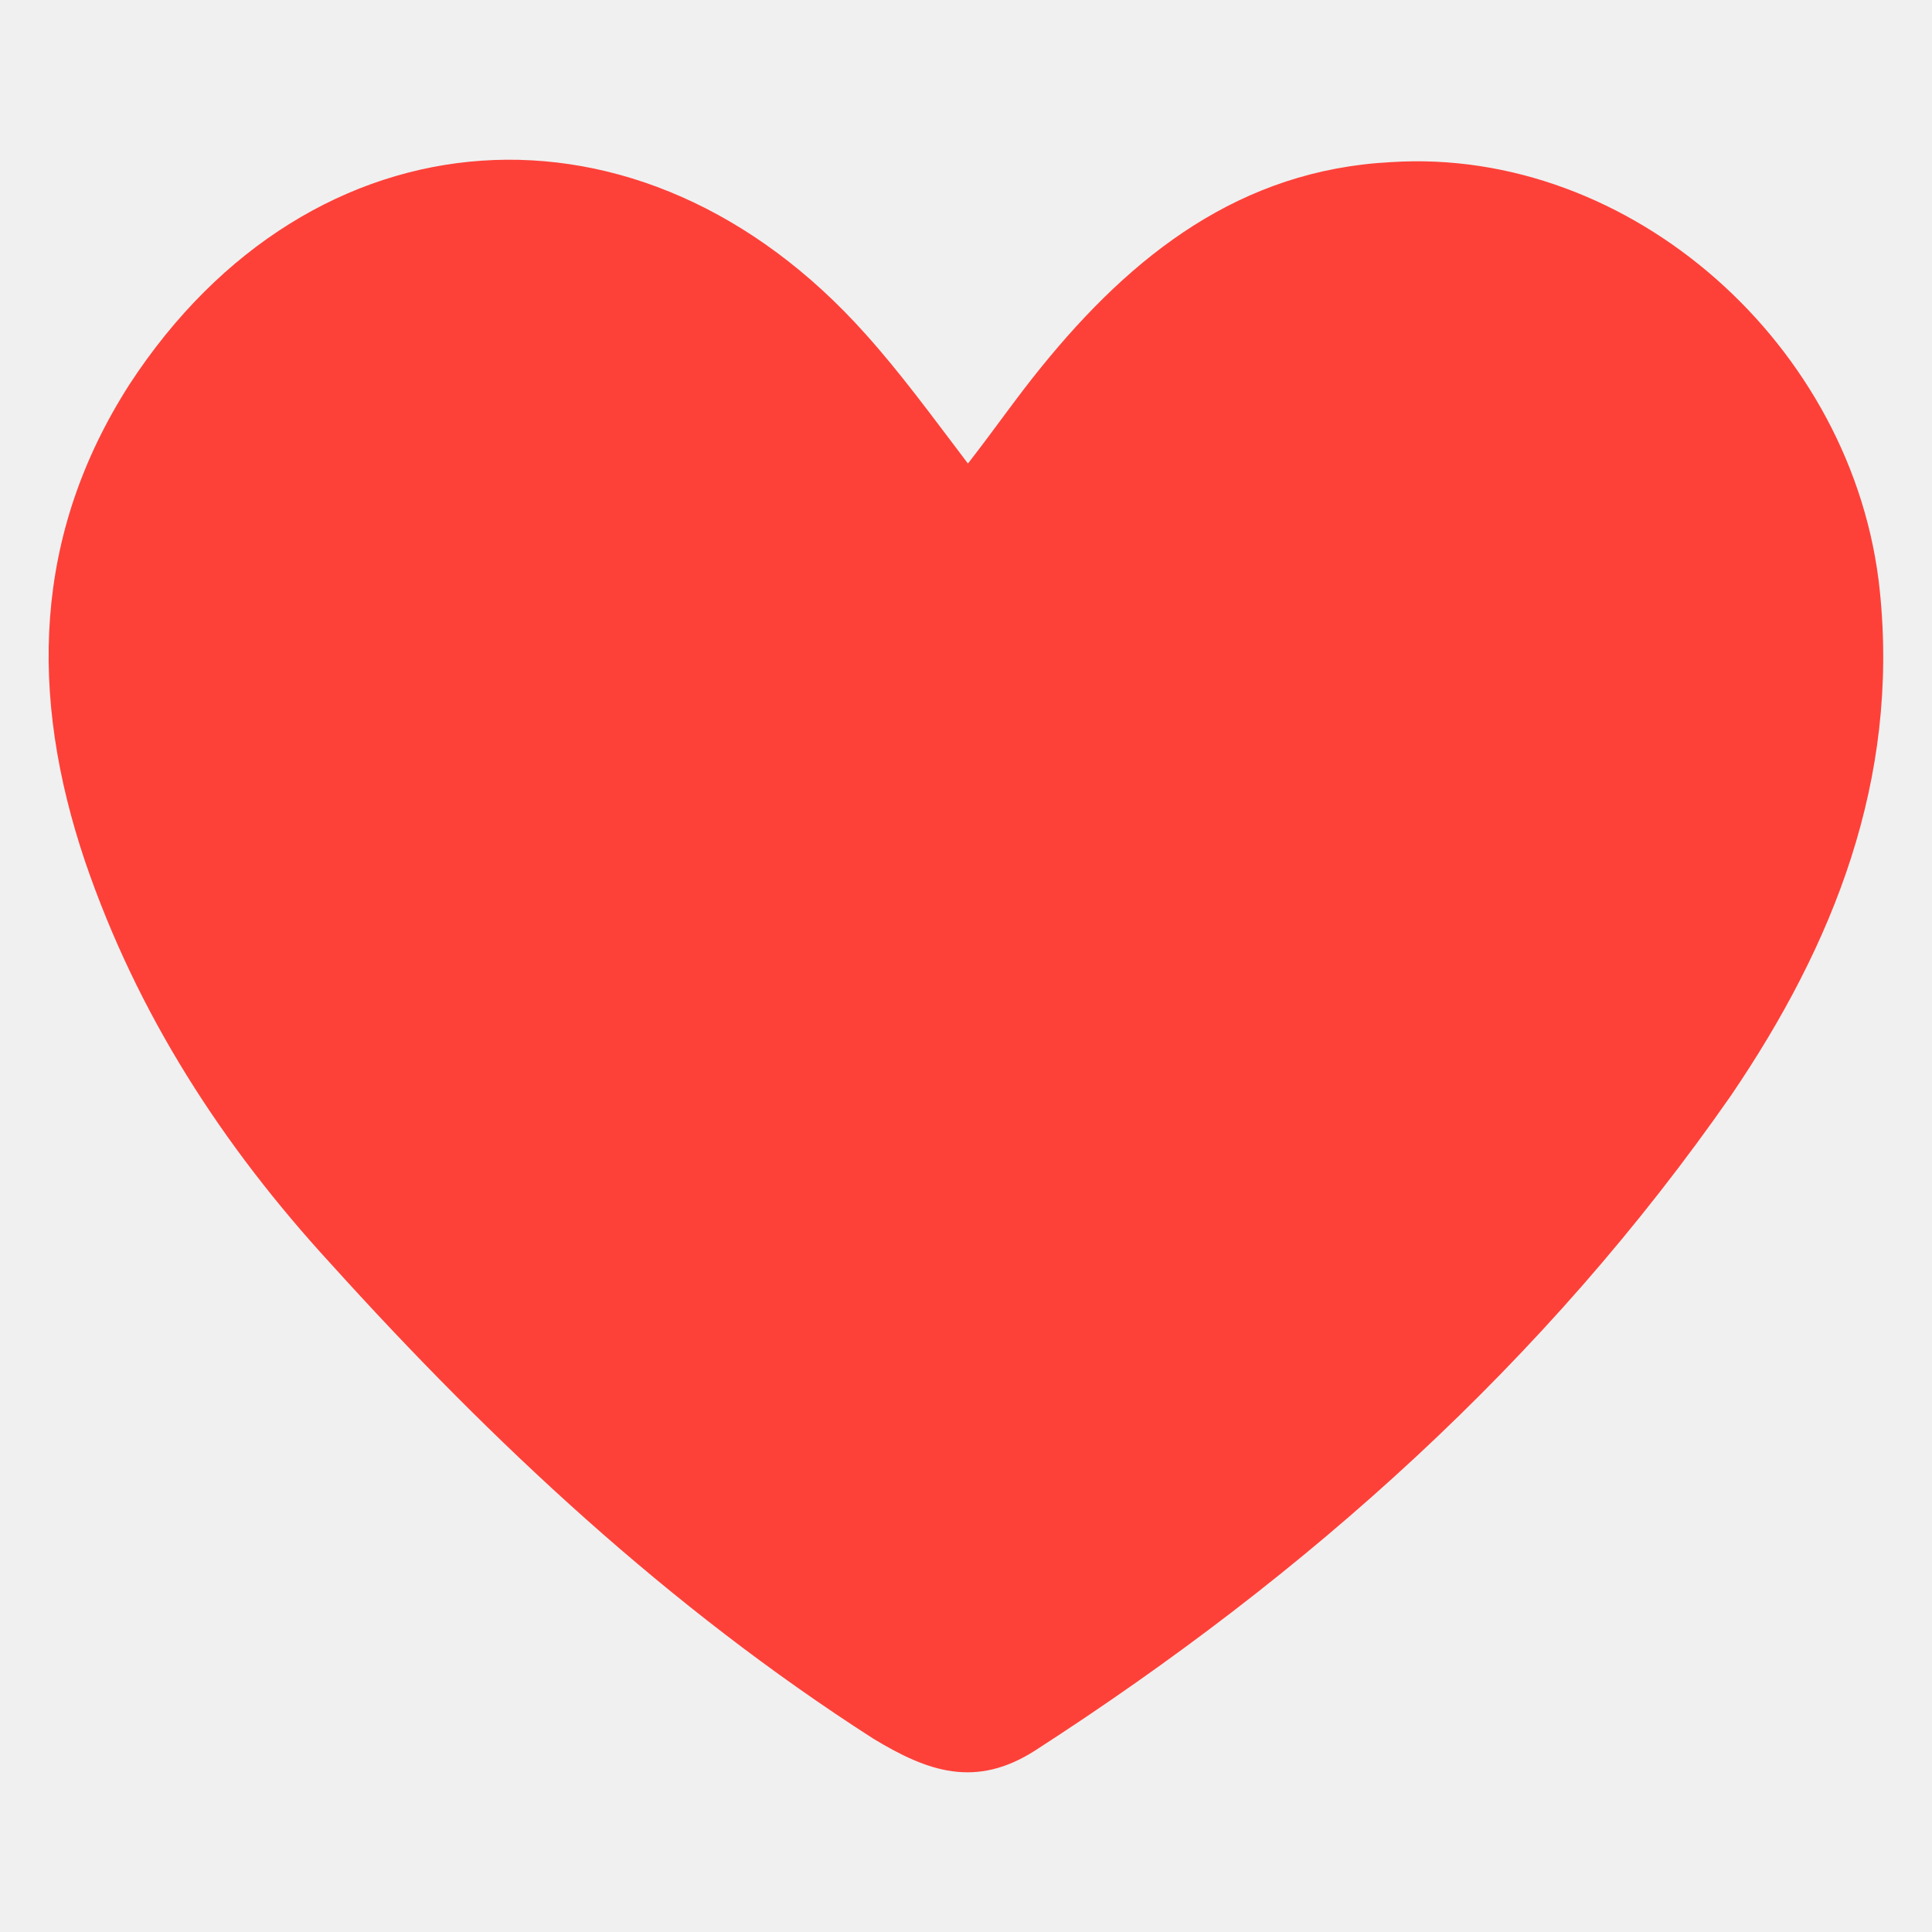
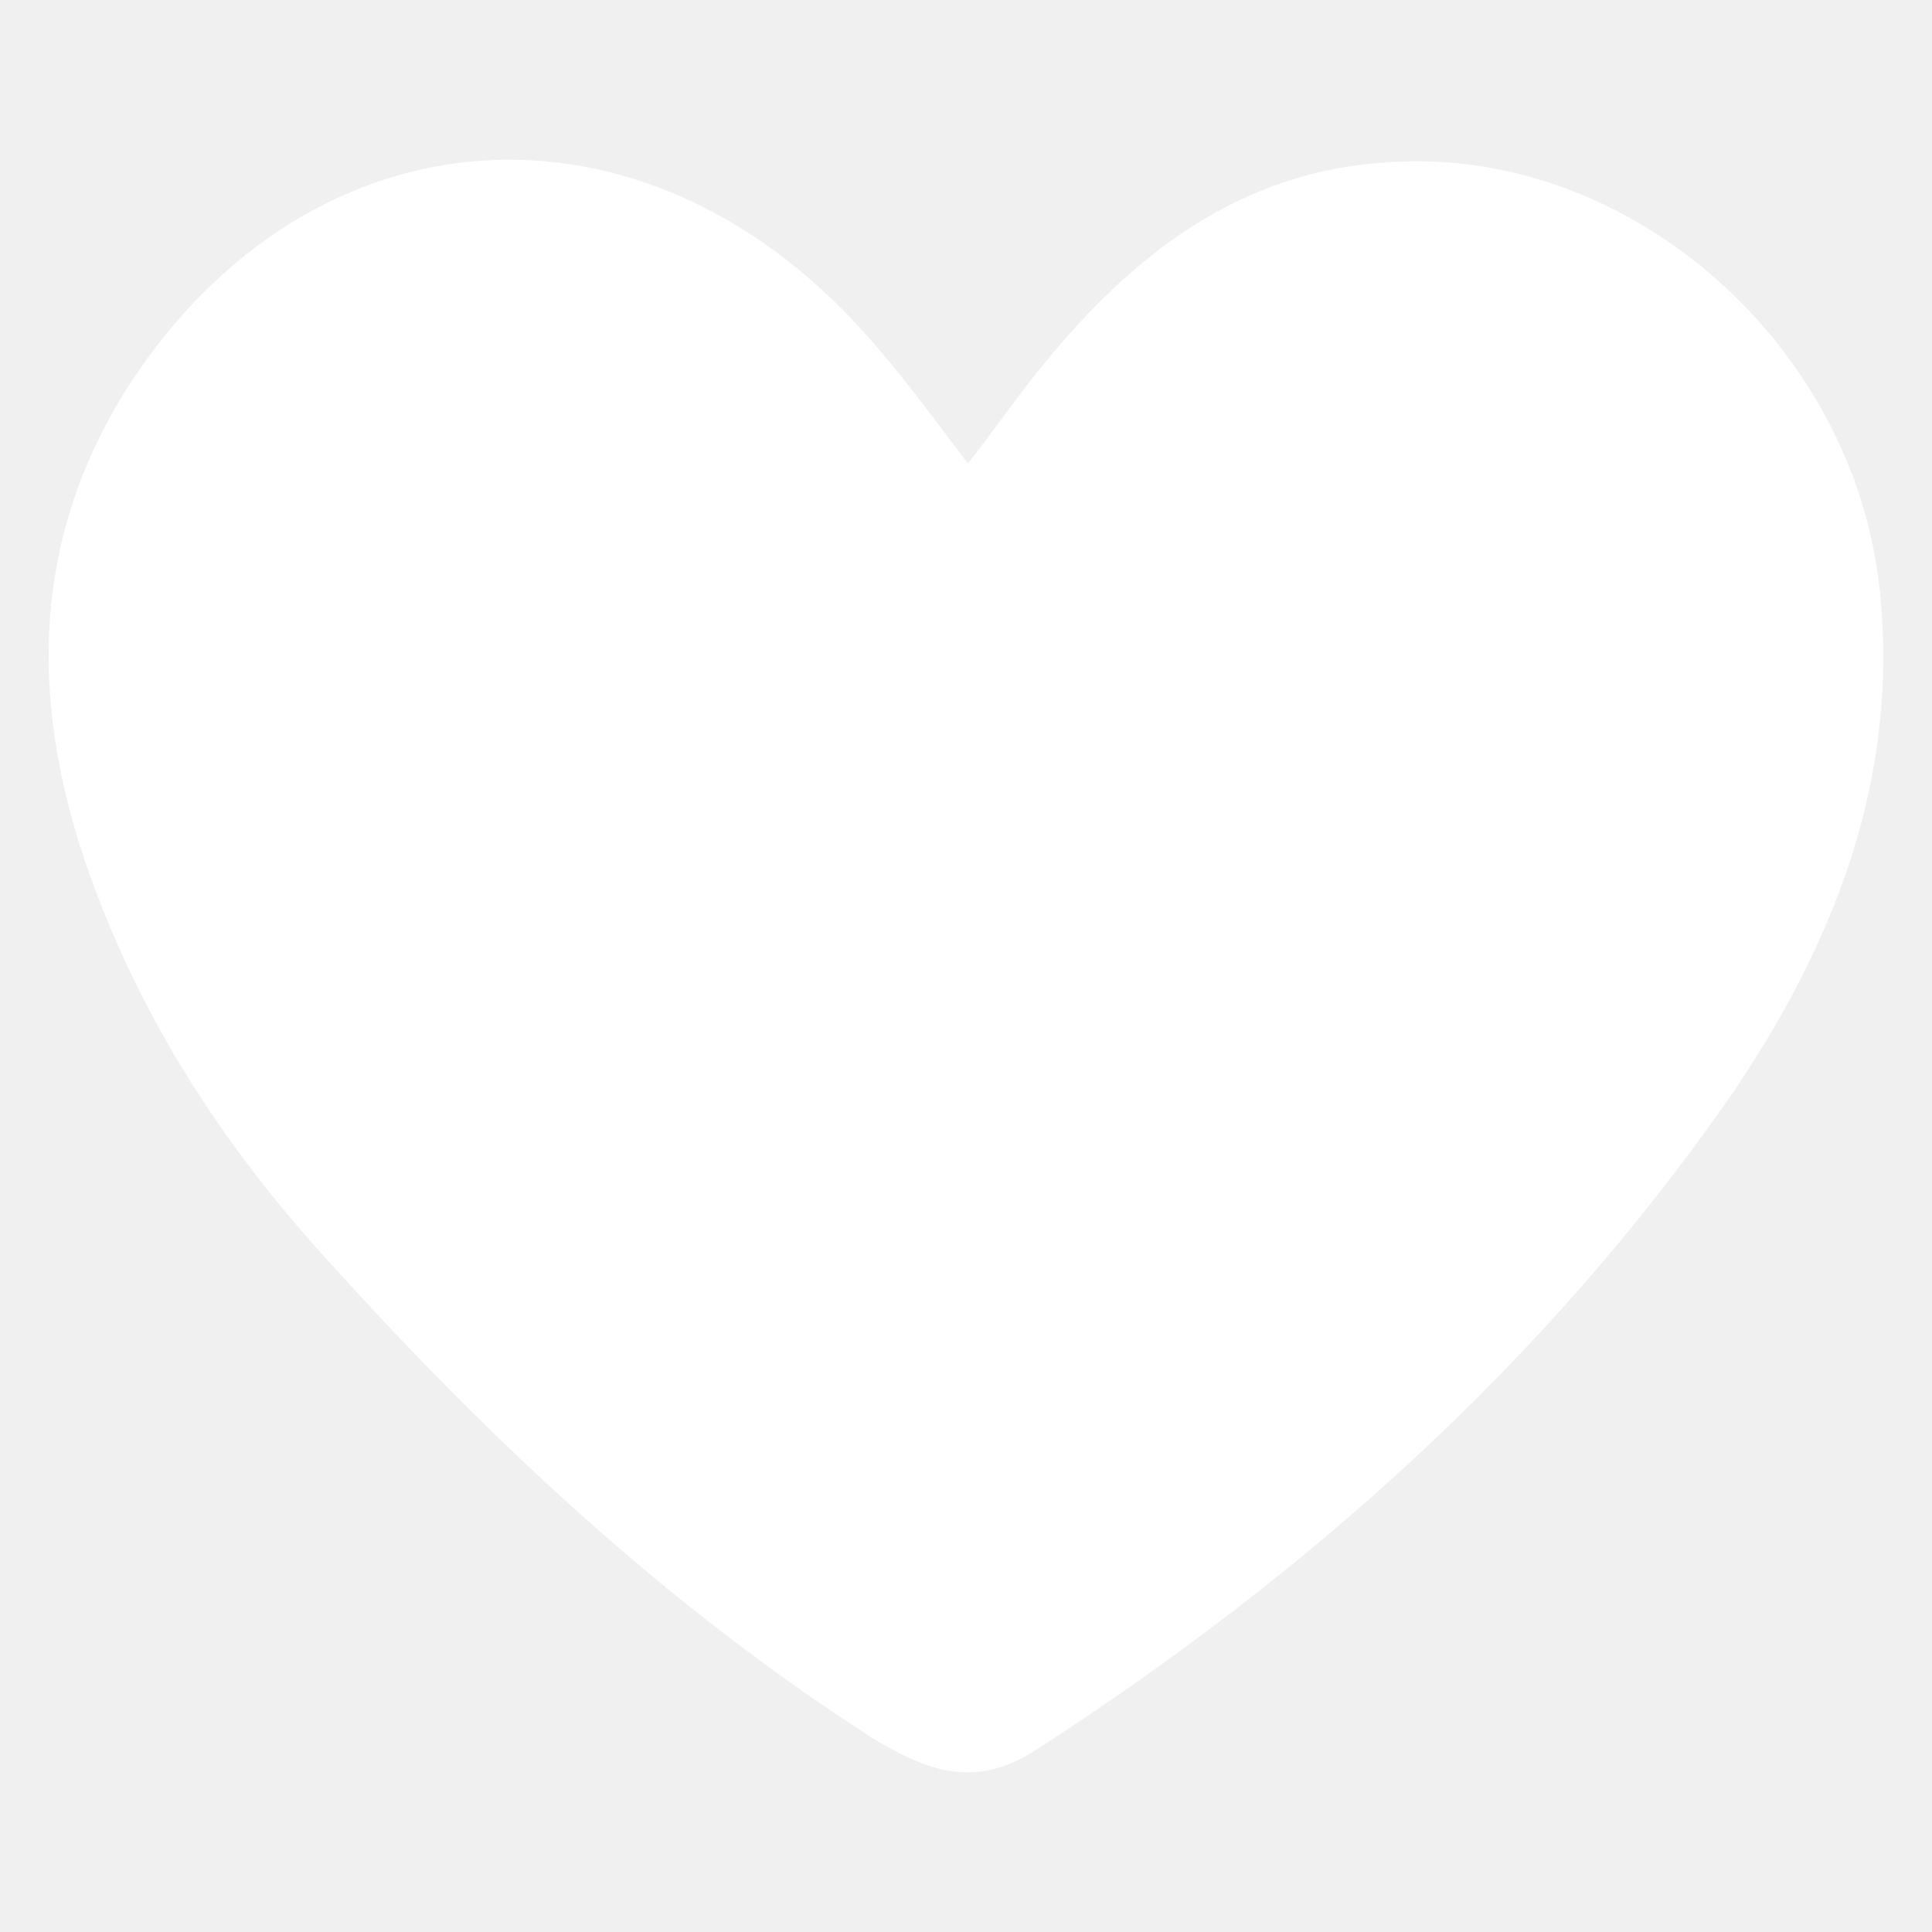
<svg xmlns="http://www.w3.org/2000/svg" width="24" height="24" viewBox="0 0 24 24" fill="none">
-   <path d="M12.024 5.758C12.361 5.326 12.624 4.942 12.937 4.558C14.065 3.166 15.409 2.11 17.28 2.014C20.256 1.822 23.041 4.294 23.352 7.342C23.593 9.694 22.776 11.734 21.505 13.606C19.201 16.918 16.248 19.558 12.864 21.742C12.12 22.222 11.521 22.006 10.848 21.598C8.305 19.966 6.121 17.926 4.105 15.694C2.761 14.23 1.705 12.598 1.057 10.702C0.361 8.638 0.409 6.646 1.609 4.774C3.865 1.318 7.969 1.03 10.752 4.15C11.184 4.63 11.569 5.158 12.024 5.758Z" fill="#FD4139" />
+   <path d="M12.024 5.758C12.361 5.326 12.624 4.942 12.937 4.558C14.065 3.166 15.409 2.11 17.28 2.014C20.256 1.822 23.041 4.294 23.352 7.342C23.593 9.694 22.776 11.734 21.505 13.606C19.201 16.918 16.248 19.558 12.864 21.742C12.12 22.222 11.521 22.006 10.848 21.598C8.305 19.966 6.121 17.926 4.105 15.694C2.761 14.23 1.705 12.598 1.057 10.702C0.361 8.638 0.409 6.646 1.609 4.774C3.865 1.318 7.969 1.03 10.752 4.15C11.184 4.63 11.569 5.158 12.024 5.758Z" fill="white" />
</svg>
